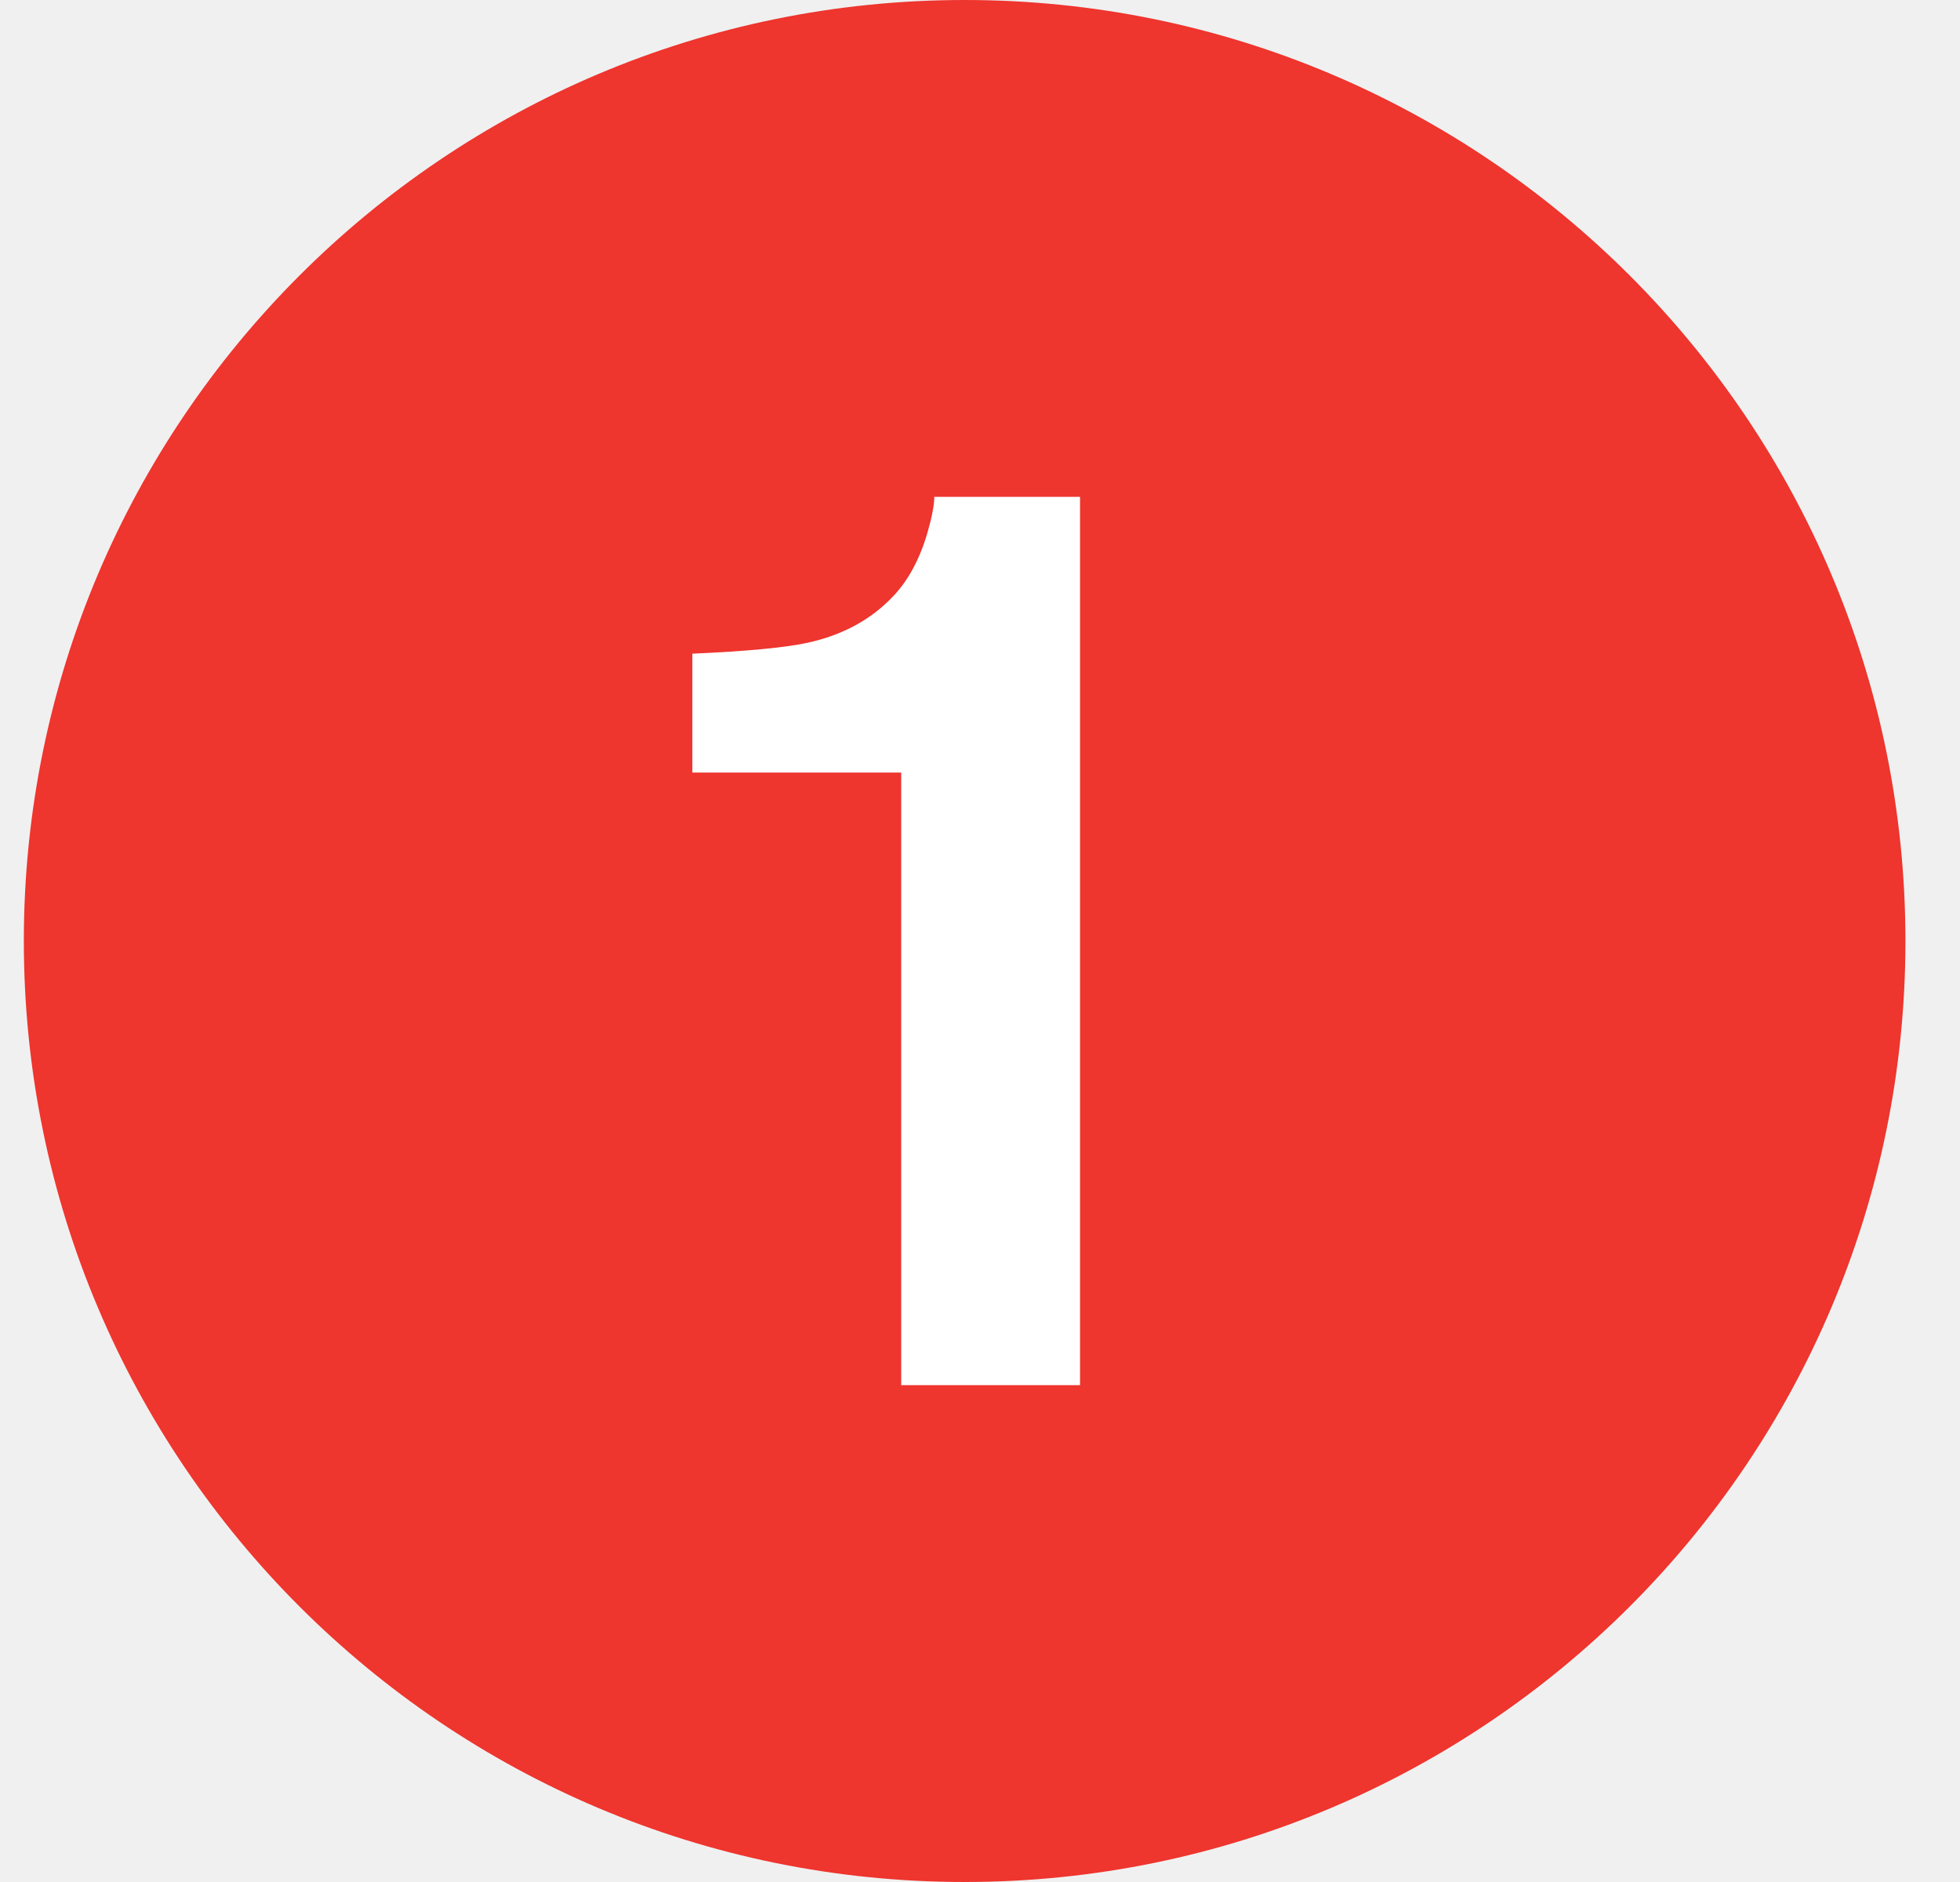
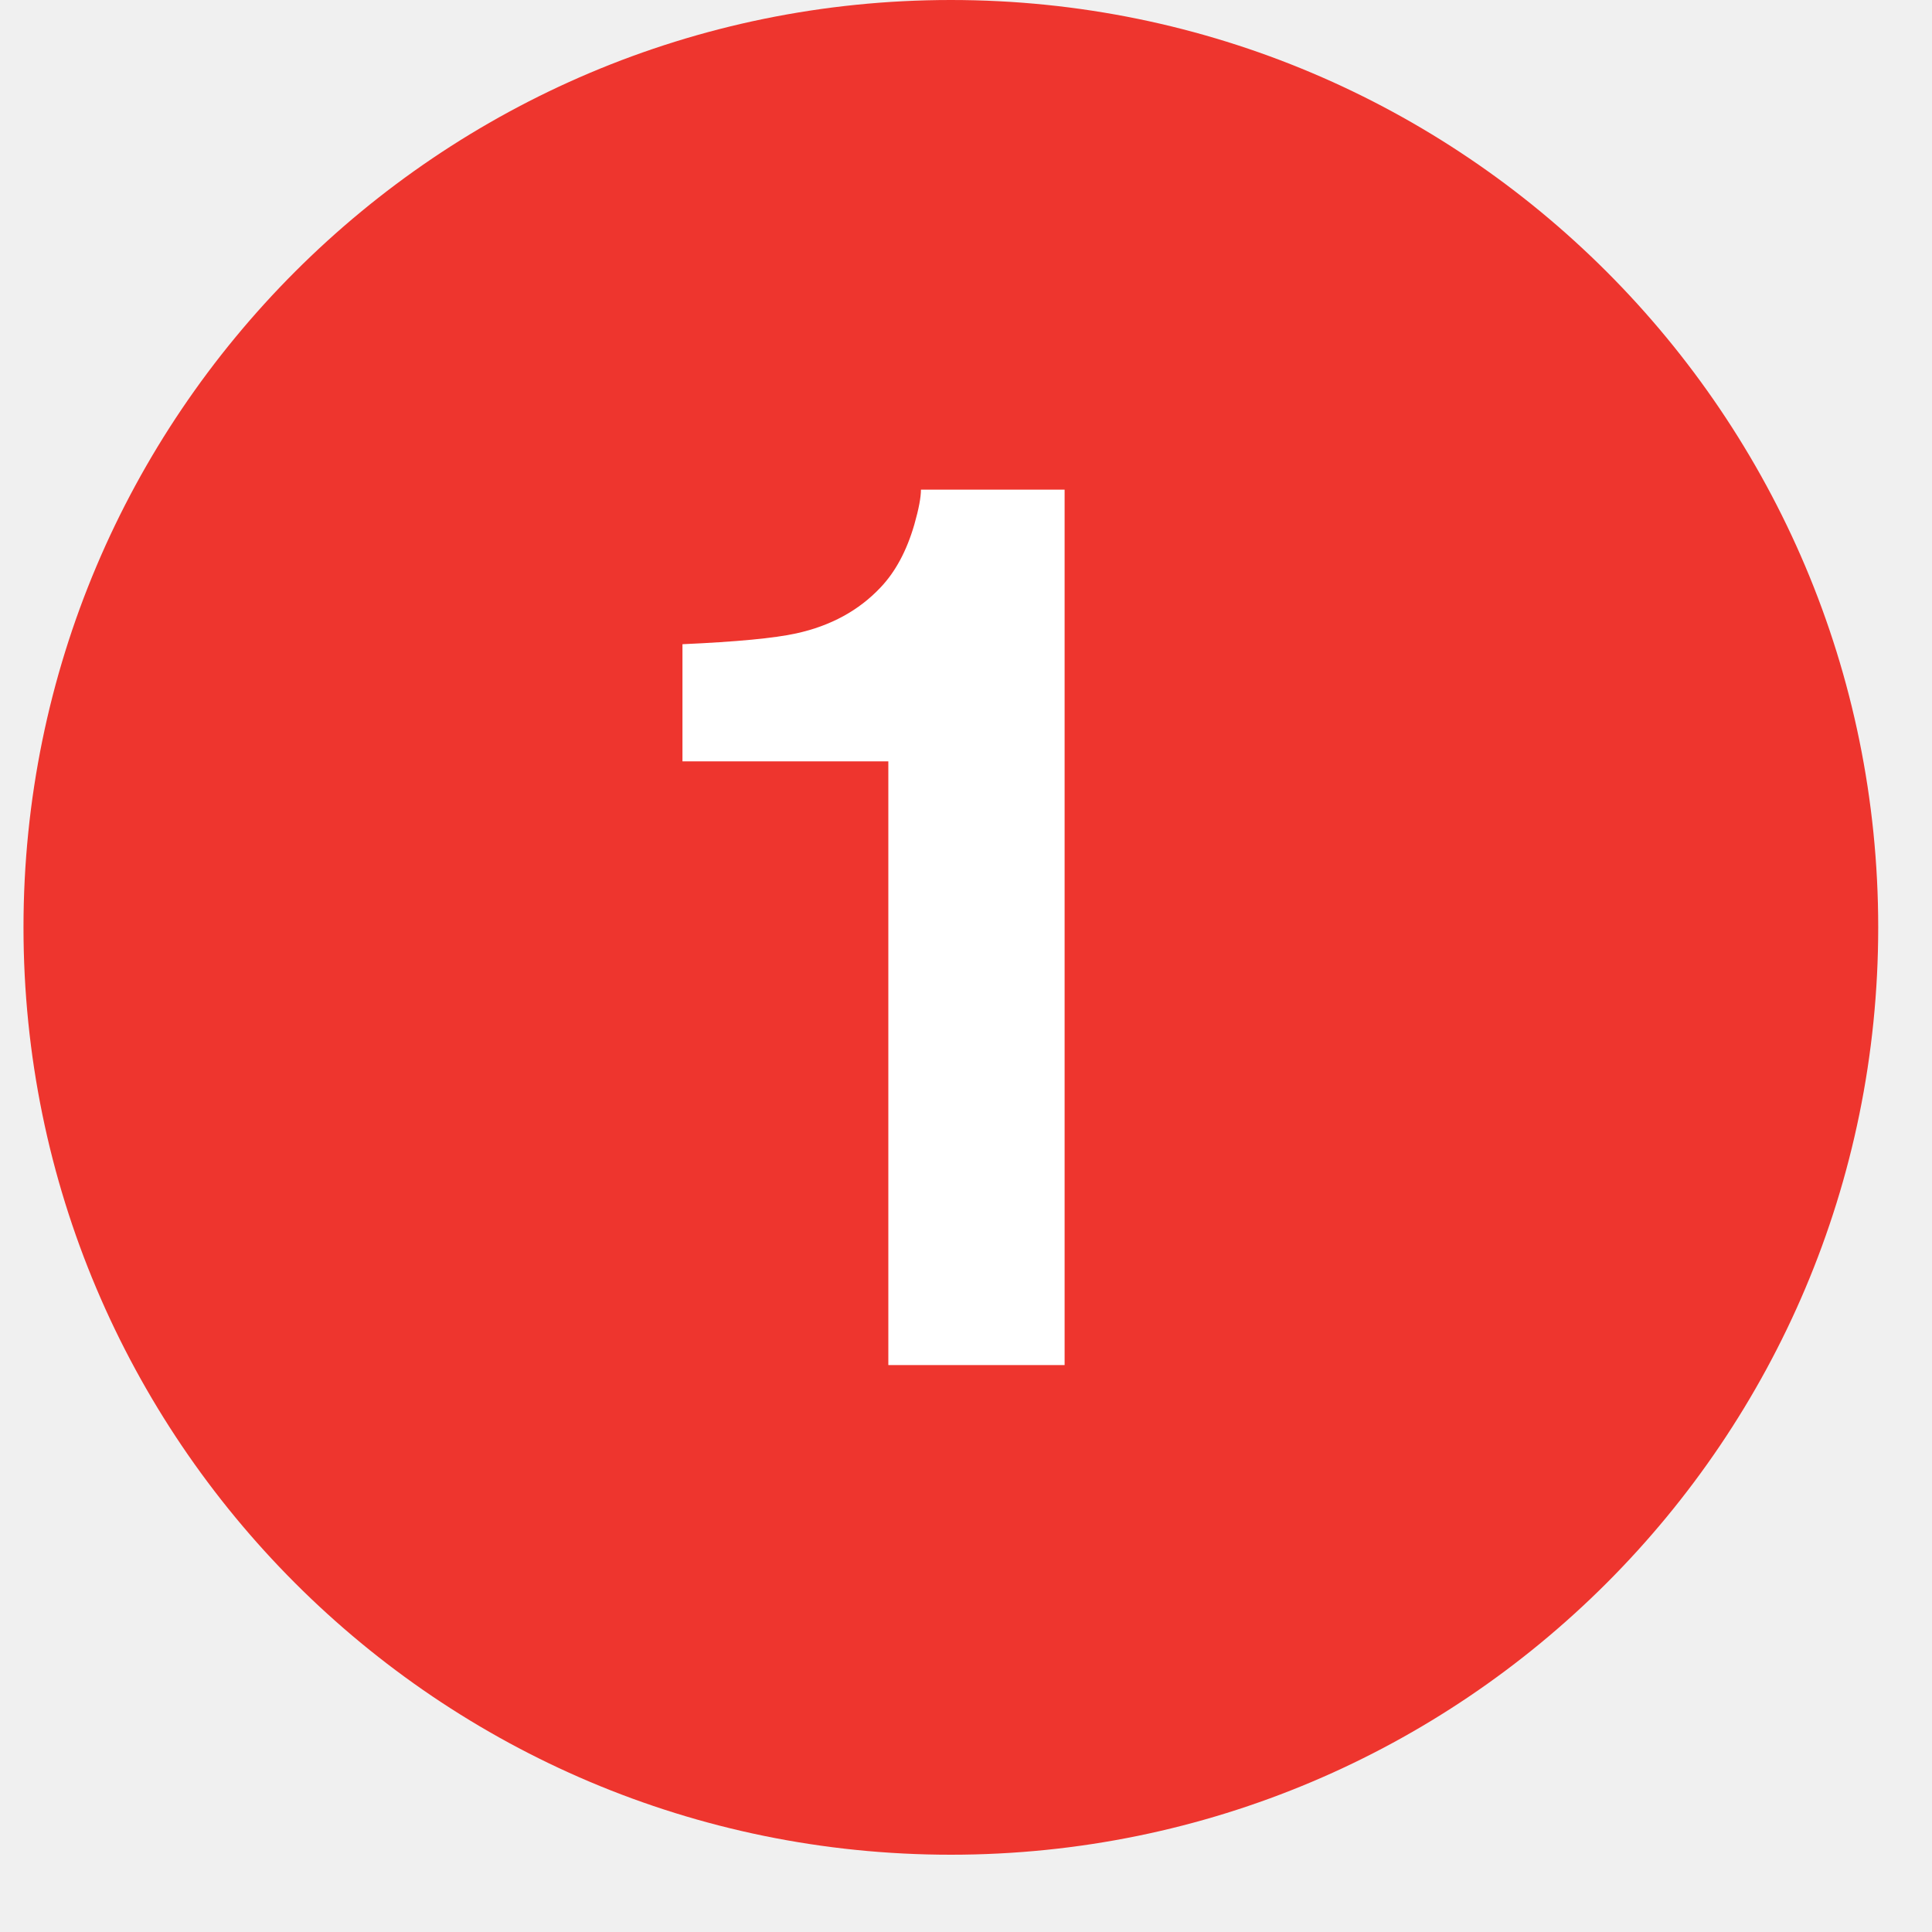
- <svg xmlns="http://www.w3.org/2000/svg" width="25px" height="24px" viewBox="0 0 25 24" version="1.1">
+ <svg xmlns="http://www.w3.org/2000/svg" width="25px" height="25px" viewBox="0 0 25 25" version="1.1">
  <defs />
  <g id="Page-1" stroke="none" stroke-width="1" fill="none" fill-rule="evenodd">
    <g id="Modes-of-transport-and-lines" transform="translate(-171, -742)">
      <g id="1" transform="translate(171, 742)">
        <path d="M0.304,12 C0.304,5.373 5.677,0 12.304,0 C18.931,0 24.304,5.373 24.304,12 C24.304,18.628 18.931,24 12.304,24 C5.677,24 0.304,18.628 0.304,12" id="Fill-17" fill="#EE352E" />
        <path d="M8.831,9.852 L8.831,8.336 C9.532,8.305 10.023,8.258 10.304,8.196 C10.751,8.098 11.114,7.899 11.394,7.602 C11.587,7.399 11.732,7.129 11.831,6.789 C11.889,6.586 11.917,6.436 11.917,6.336 L13.776,6.336 L13.776,17.664 L11.495,17.664 L11.495,9.852 L8.831,9.852 Z" id="Fill-19" fill="#FFFFFF" />
      </g>
    </g>
  </g>
</svg>
